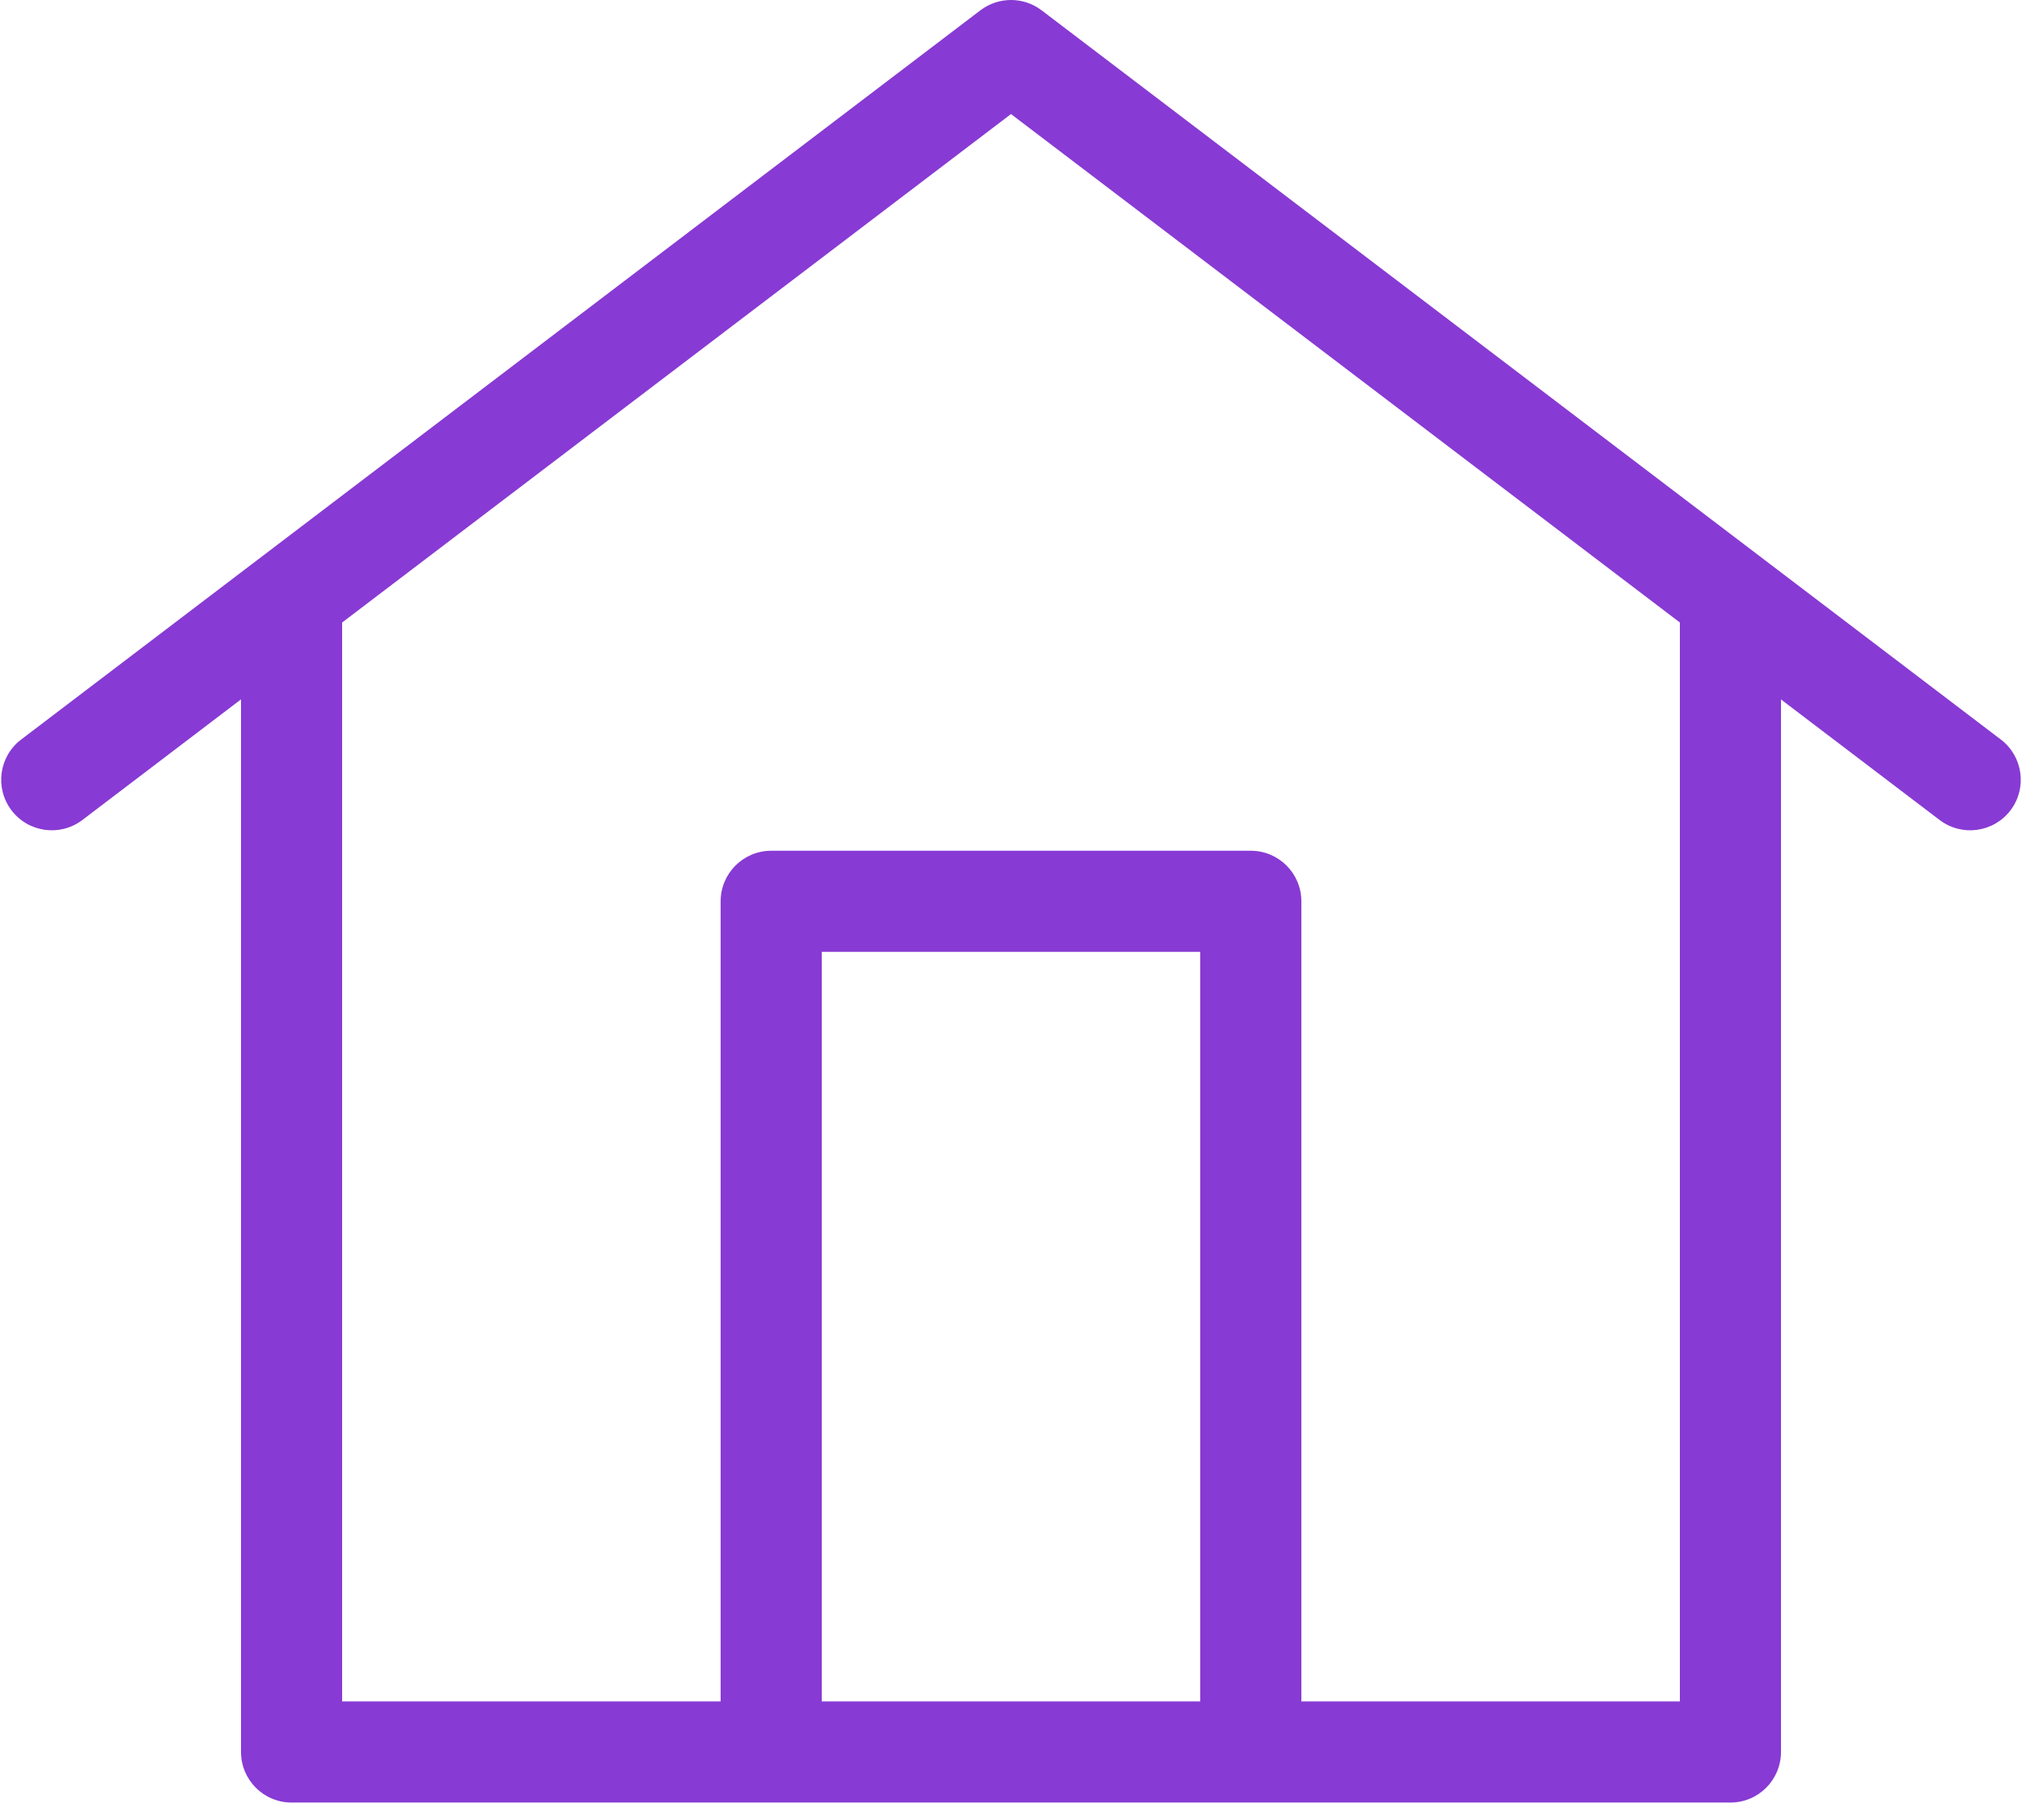
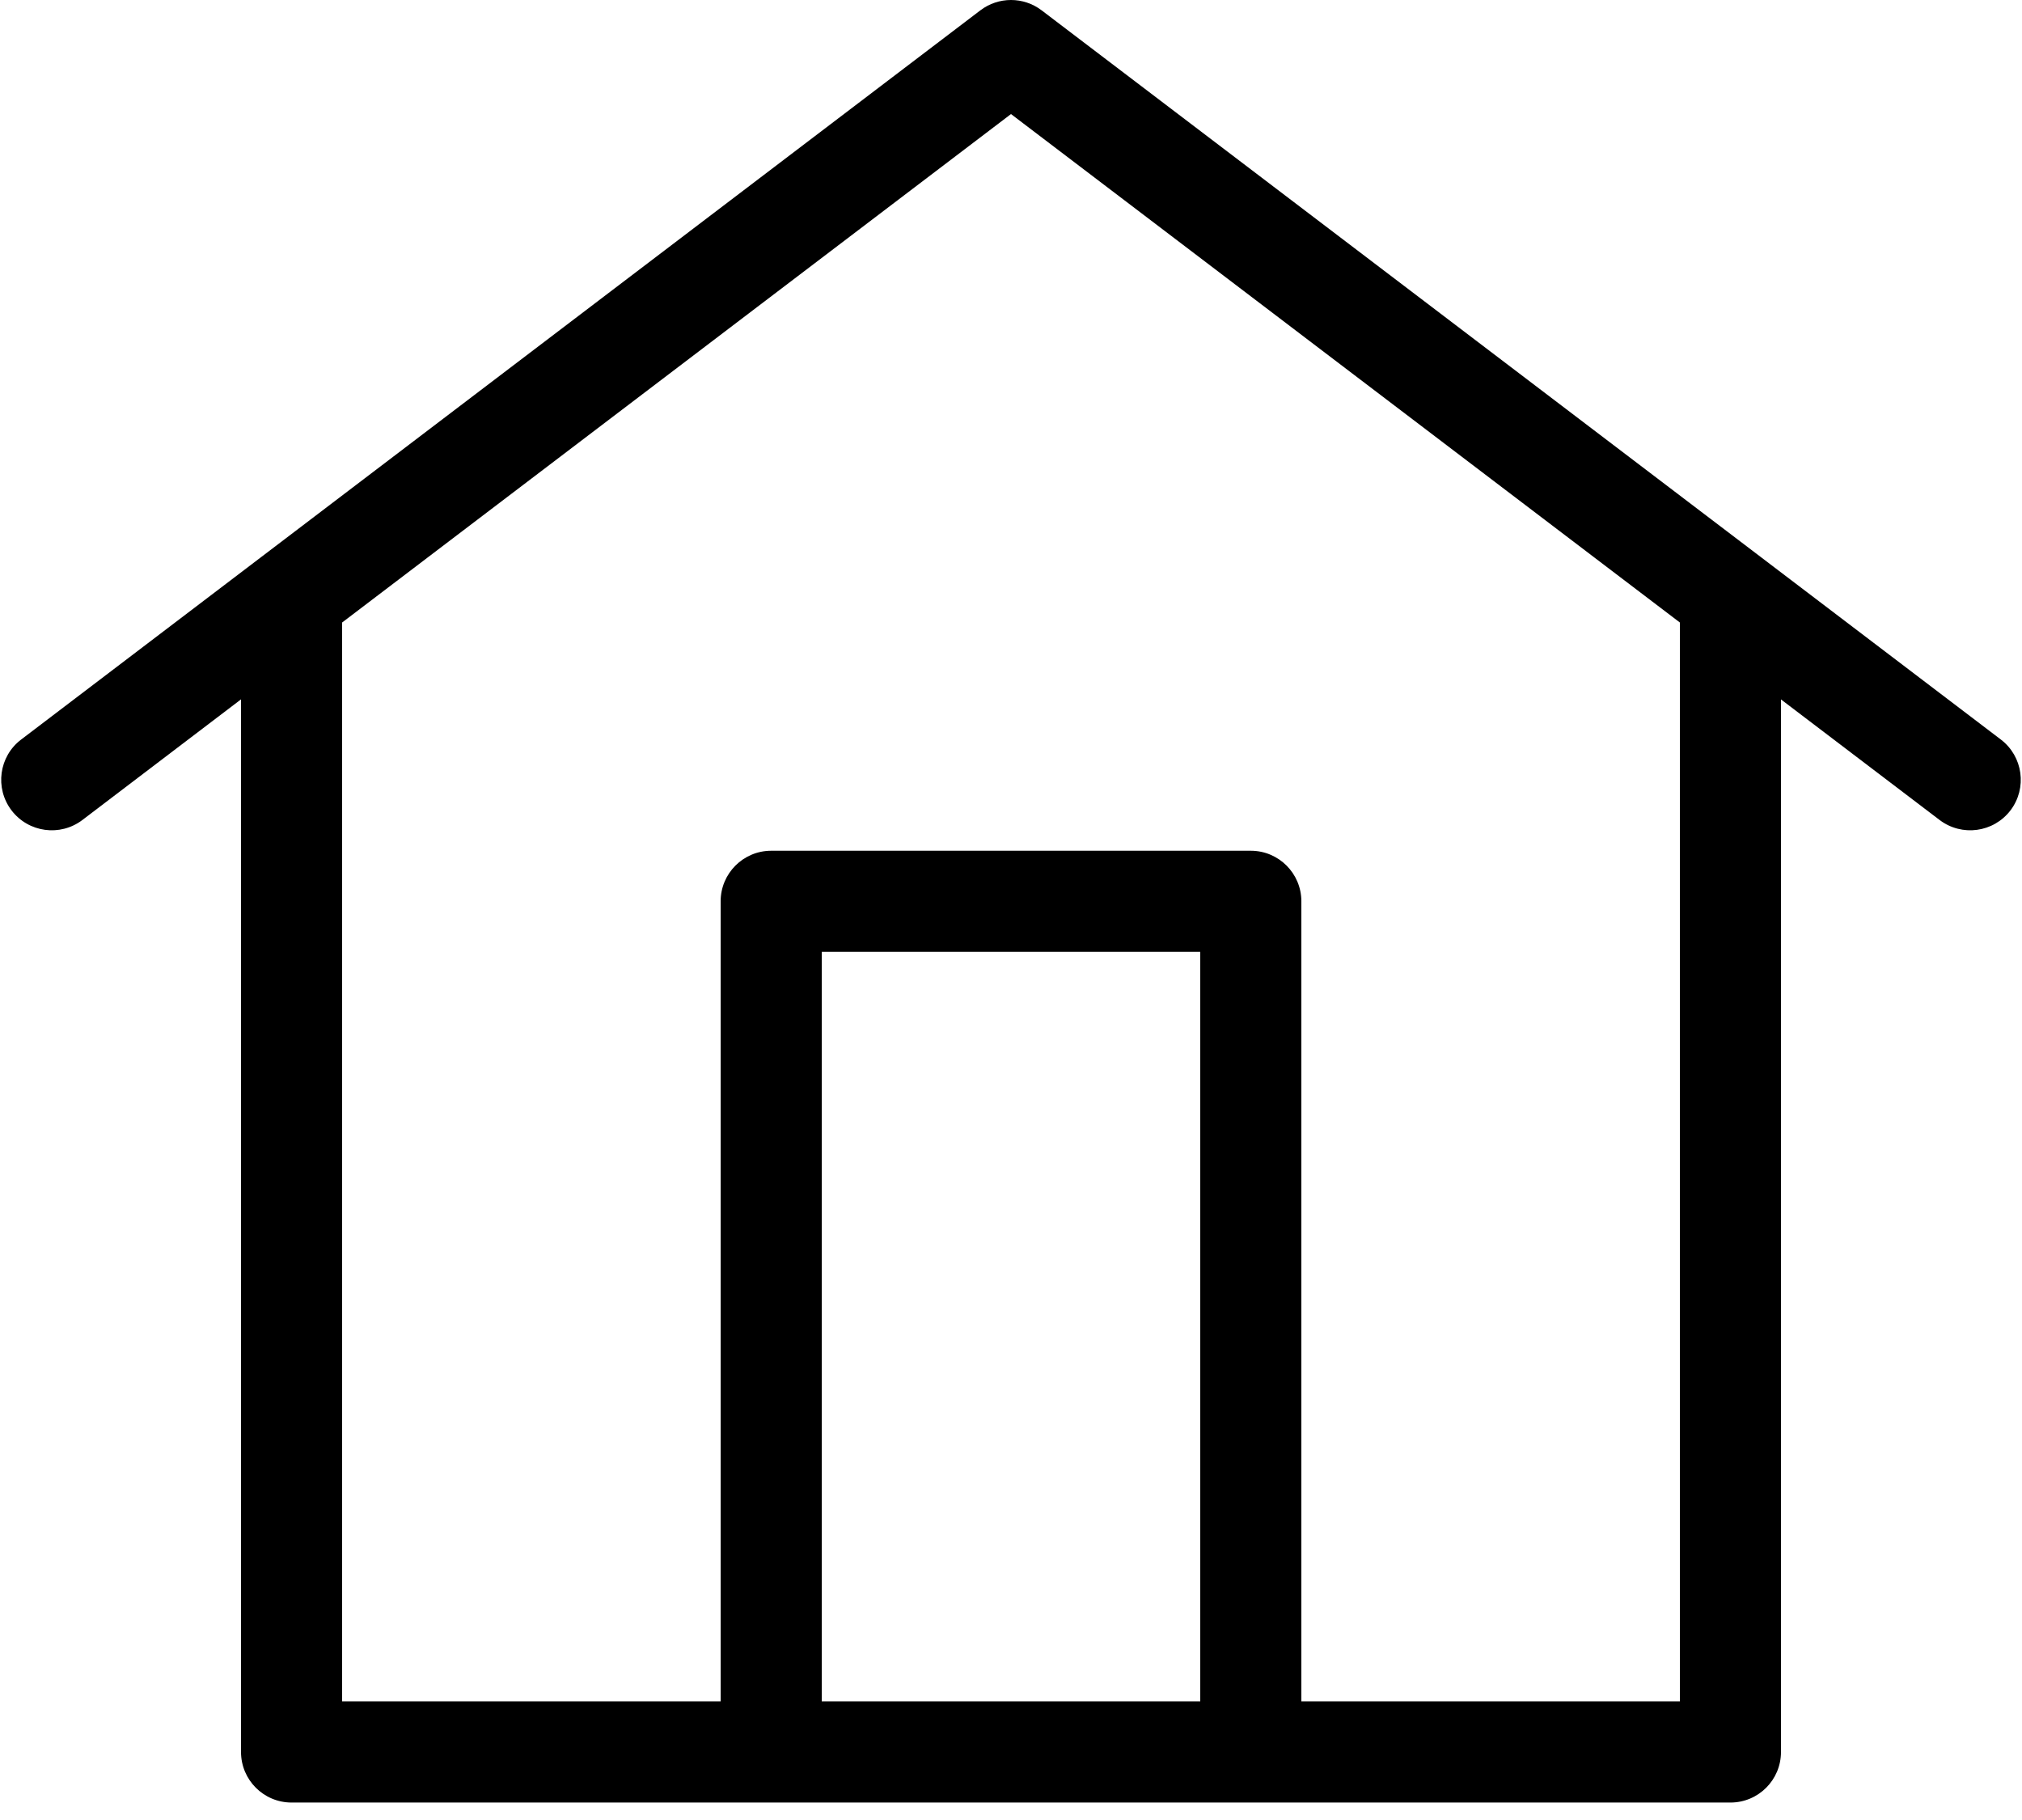
<svg xmlns="http://www.w3.org/2000/svg" width="30" height="27" viewBox="0 0 30 27" fill="none">
-   <path fill-rule="evenodd" clip-rule="evenodd" d="M14.546 0.153C14.814 -0.051 15.186 -0.051 15.454 0.153L26.117 8.258C26.12 8.26 26.124 8.263 26.128 8.266C26.131 8.269 26.135 8.271 26.138 8.274L29.686 10.971C30.015 11.221 30.08 11.692 29.829 12.022C29.578 12.351 29.108 12.415 28.778 12.165L26.424 10.376V25.991C26.424 26.406 26.088 26.741 25.674 26.741H18.568C18.564 26.741 18.561 26.741 18.558 26.741C18.555 26.741 18.552 26.741 18.548 26.741H11.452C11.448 26.741 11.445 26.741 11.442 26.741C11.439 26.741 11.436 26.741 11.432 26.741H4.326C3.912 26.741 3.576 26.406 3.576 25.991V10.375L1.222 12.165C0.892 12.415 0.422 12.351 0.171 12.022C-0.08 11.692 -0.016 11.221 0.314 10.971L14.546 0.153ZM12.192 25.241H17.808V14.121H12.192V25.241ZM19.308 25.241V13.371C19.308 12.957 18.972 12.621 18.558 12.621H11.442C11.028 12.621 10.692 12.957 10.692 13.371V25.241H5.076V9.235L15 1.692L24.924 9.235V25.241H19.308Z" fill="#883AD4" />
+   <path fill-rule="evenodd" clip-rule="evenodd" d="M14.546 0.153C14.814 -0.051 15.186 -0.051 15.454 0.153L26.117 8.258C26.12 8.26 26.124 8.263 26.128 8.266C26.131 8.269 26.135 8.271 26.138 8.274L29.686 10.971C30.015 11.221 30.08 11.692 29.829 12.022C29.578 12.351 29.108 12.415 28.778 12.165L26.424 10.376V25.991C26.424 26.406 26.088 26.741 25.674 26.741H18.568C18.564 26.741 18.561 26.741 18.558 26.741C18.555 26.741 18.552 26.741 18.548 26.741H11.452C11.448 26.741 11.445 26.741 11.442 26.741C11.439 26.741 11.436 26.741 11.432 26.741H4.326C3.912 26.741 3.576 26.406 3.576 25.991V10.375L1.222 12.165C0.892 12.415 0.422 12.351 0.171 12.022C-0.08 11.692 -0.016 11.221 0.314 10.971L14.546 0.153ZM12.192 25.241H17.808V14.121H12.192V25.241ZM19.308 25.241V13.371C19.308 12.957 18.972 12.621 18.558 12.621H11.442C11.028 12.621 10.692 12.957 10.692 13.371V25.241H5.076V9.235L15 1.692L24.924 9.235V25.241H19.308Z" fill="currentColor" />
</svg>
